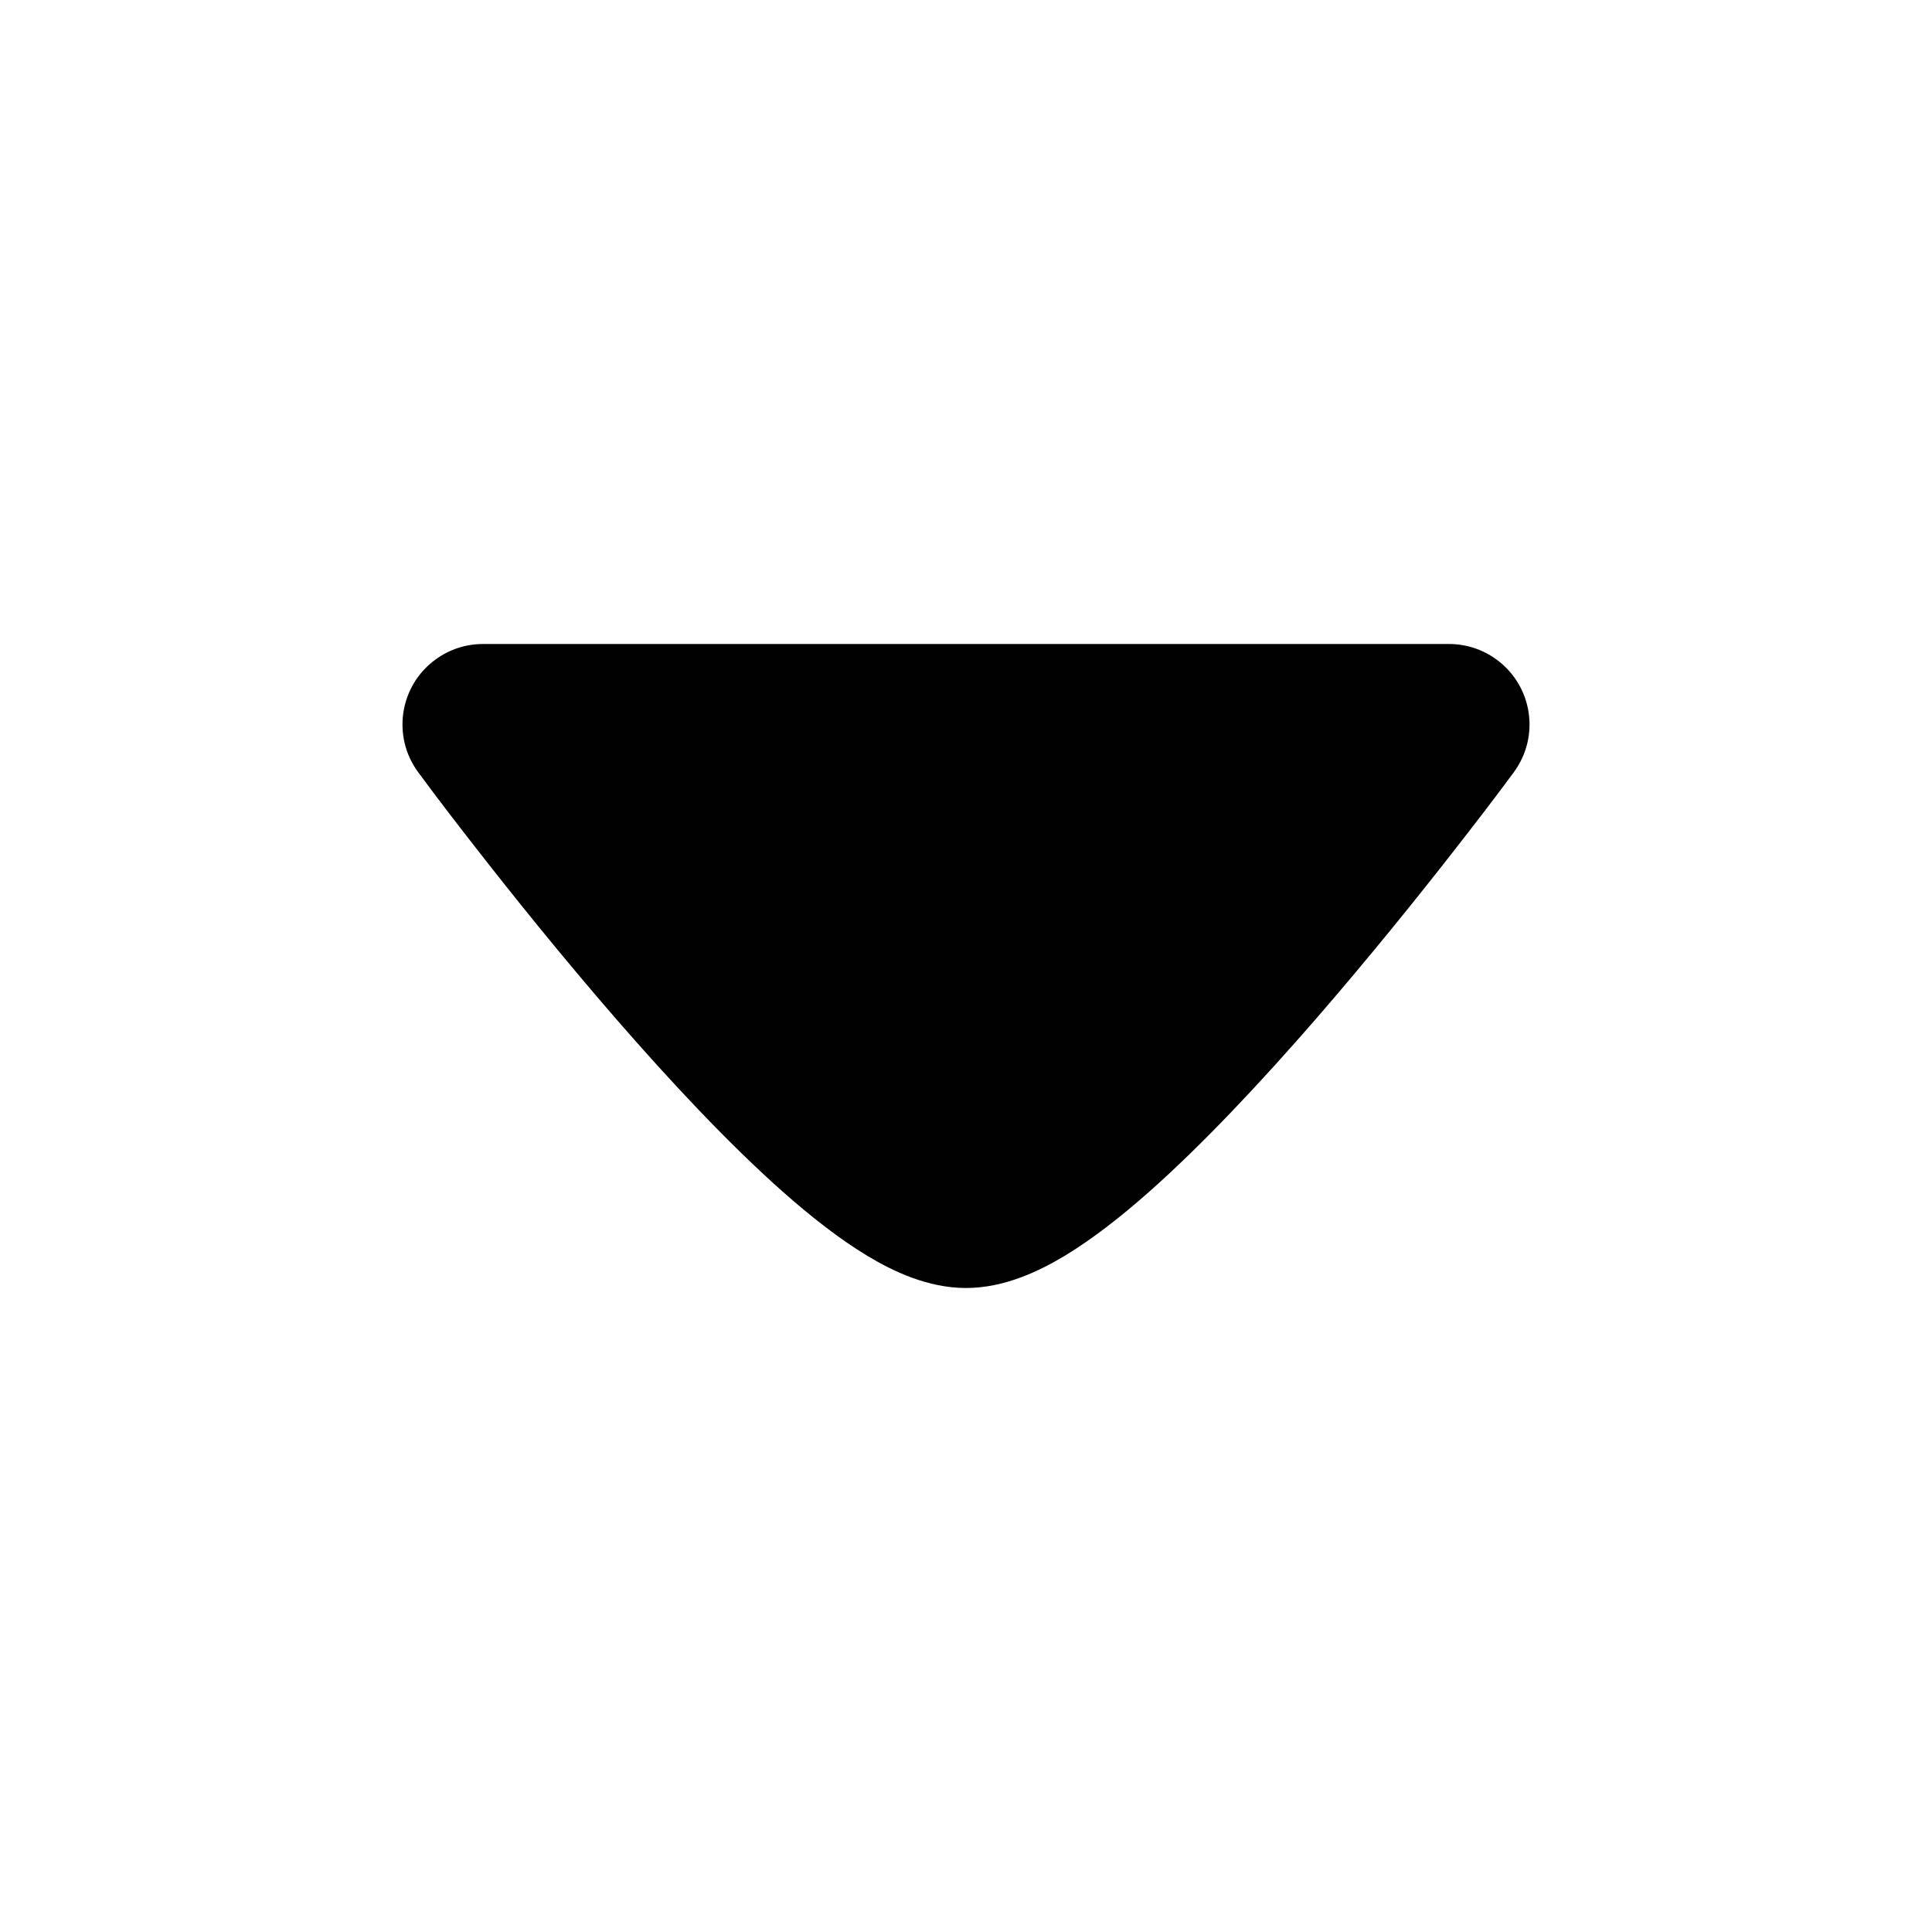
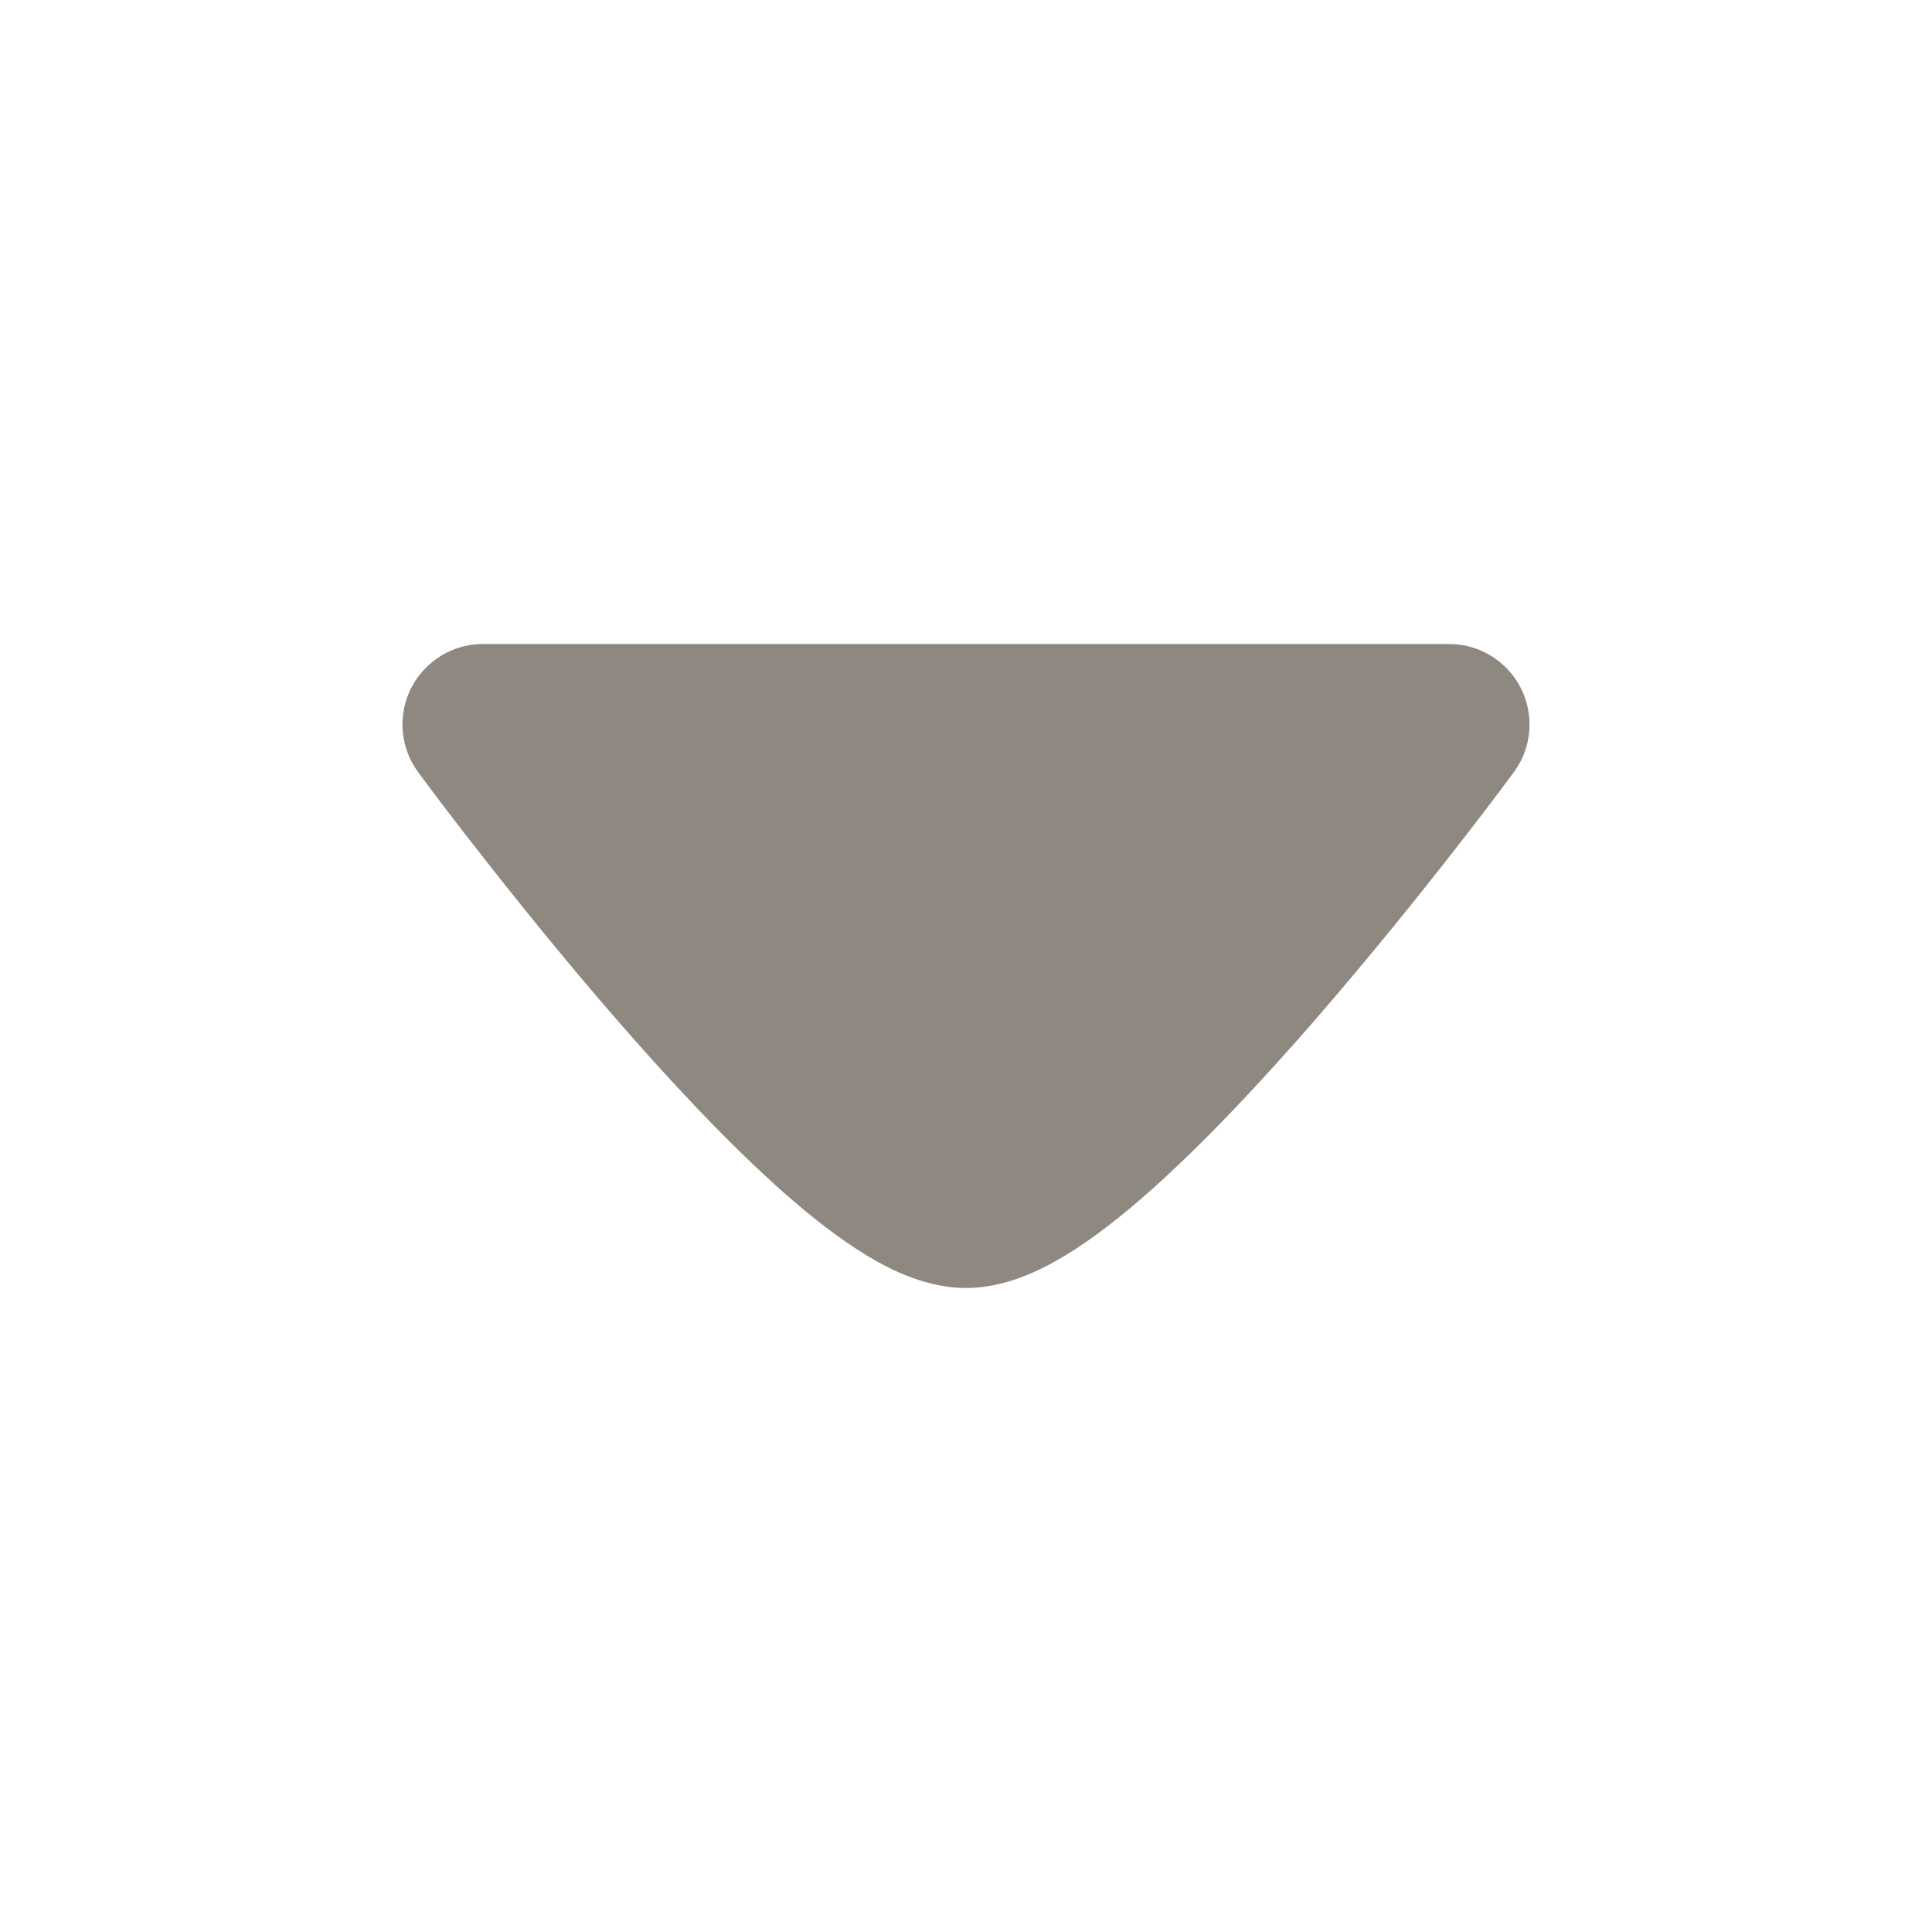
<svg xmlns="http://www.w3.org/2000/svg" width="24" height="24" viewBox="0 0 24 24">
-   <path d="M18.593 8.195C19.038 8.522 19.133 9.148 18.805 9.593C18.551 9.938 18.296 10.267 18.073 10.553C17.628 11.124 17.014 11.888 16.348 12.656C15.686 13.418 14.952 14.206 14.267 14.812C13.925 15.114 13.572 15.391 13.228 15.599C12.911 15.79 12.476 16 12 16C11.524 16 11.088 15.79 10.772 15.599C10.428 15.391 10.075 15.114 9.733 14.812C9.048 14.206 8.314 13.418 7.652 12.656C6.985 11.888 6.372 11.124 5.927 10.553C5.703 10.267 5.449 9.938 5.195 9.593C4.867 9.148 4.962 8.522 5.407 8.195C5.586 8.063 5.794 8 6 8H12H18C18.206 8 18.414 8.063 18.593 8.195Z" />
+   <path d="M18.593 8.195C19.038 8.522 19.133 9.148 18.805 9.593C18.551 9.938 18.296 10.267 18.073 10.553C17.628 11.124 17.014 11.888 16.348 12.656C15.686 13.418 14.952 14.206 14.267 14.812C13.925 15.114 13.572 15.391 13.228 15.599C12.911 15.79 12.476 16 12 16C11.524 16 11.088 15.79 10.772 15.599C10.428 15.391 10.075 15.114 9.733 14.812C9.048 14.206 8.314 13.418 7.652 12.656C6.985 11.888 6.372 11.124 5.927 10.553C5.703 10.267 5.449 9.938 5.195 9.593C4.867 9.148 4.962 8.522 5.407 8.195C5.586 8.063 5.794 8 6 8H12H18C18.206 8 18.414 8.063 18.593 8.195Z" fill="#8F8881" />
</svg>
